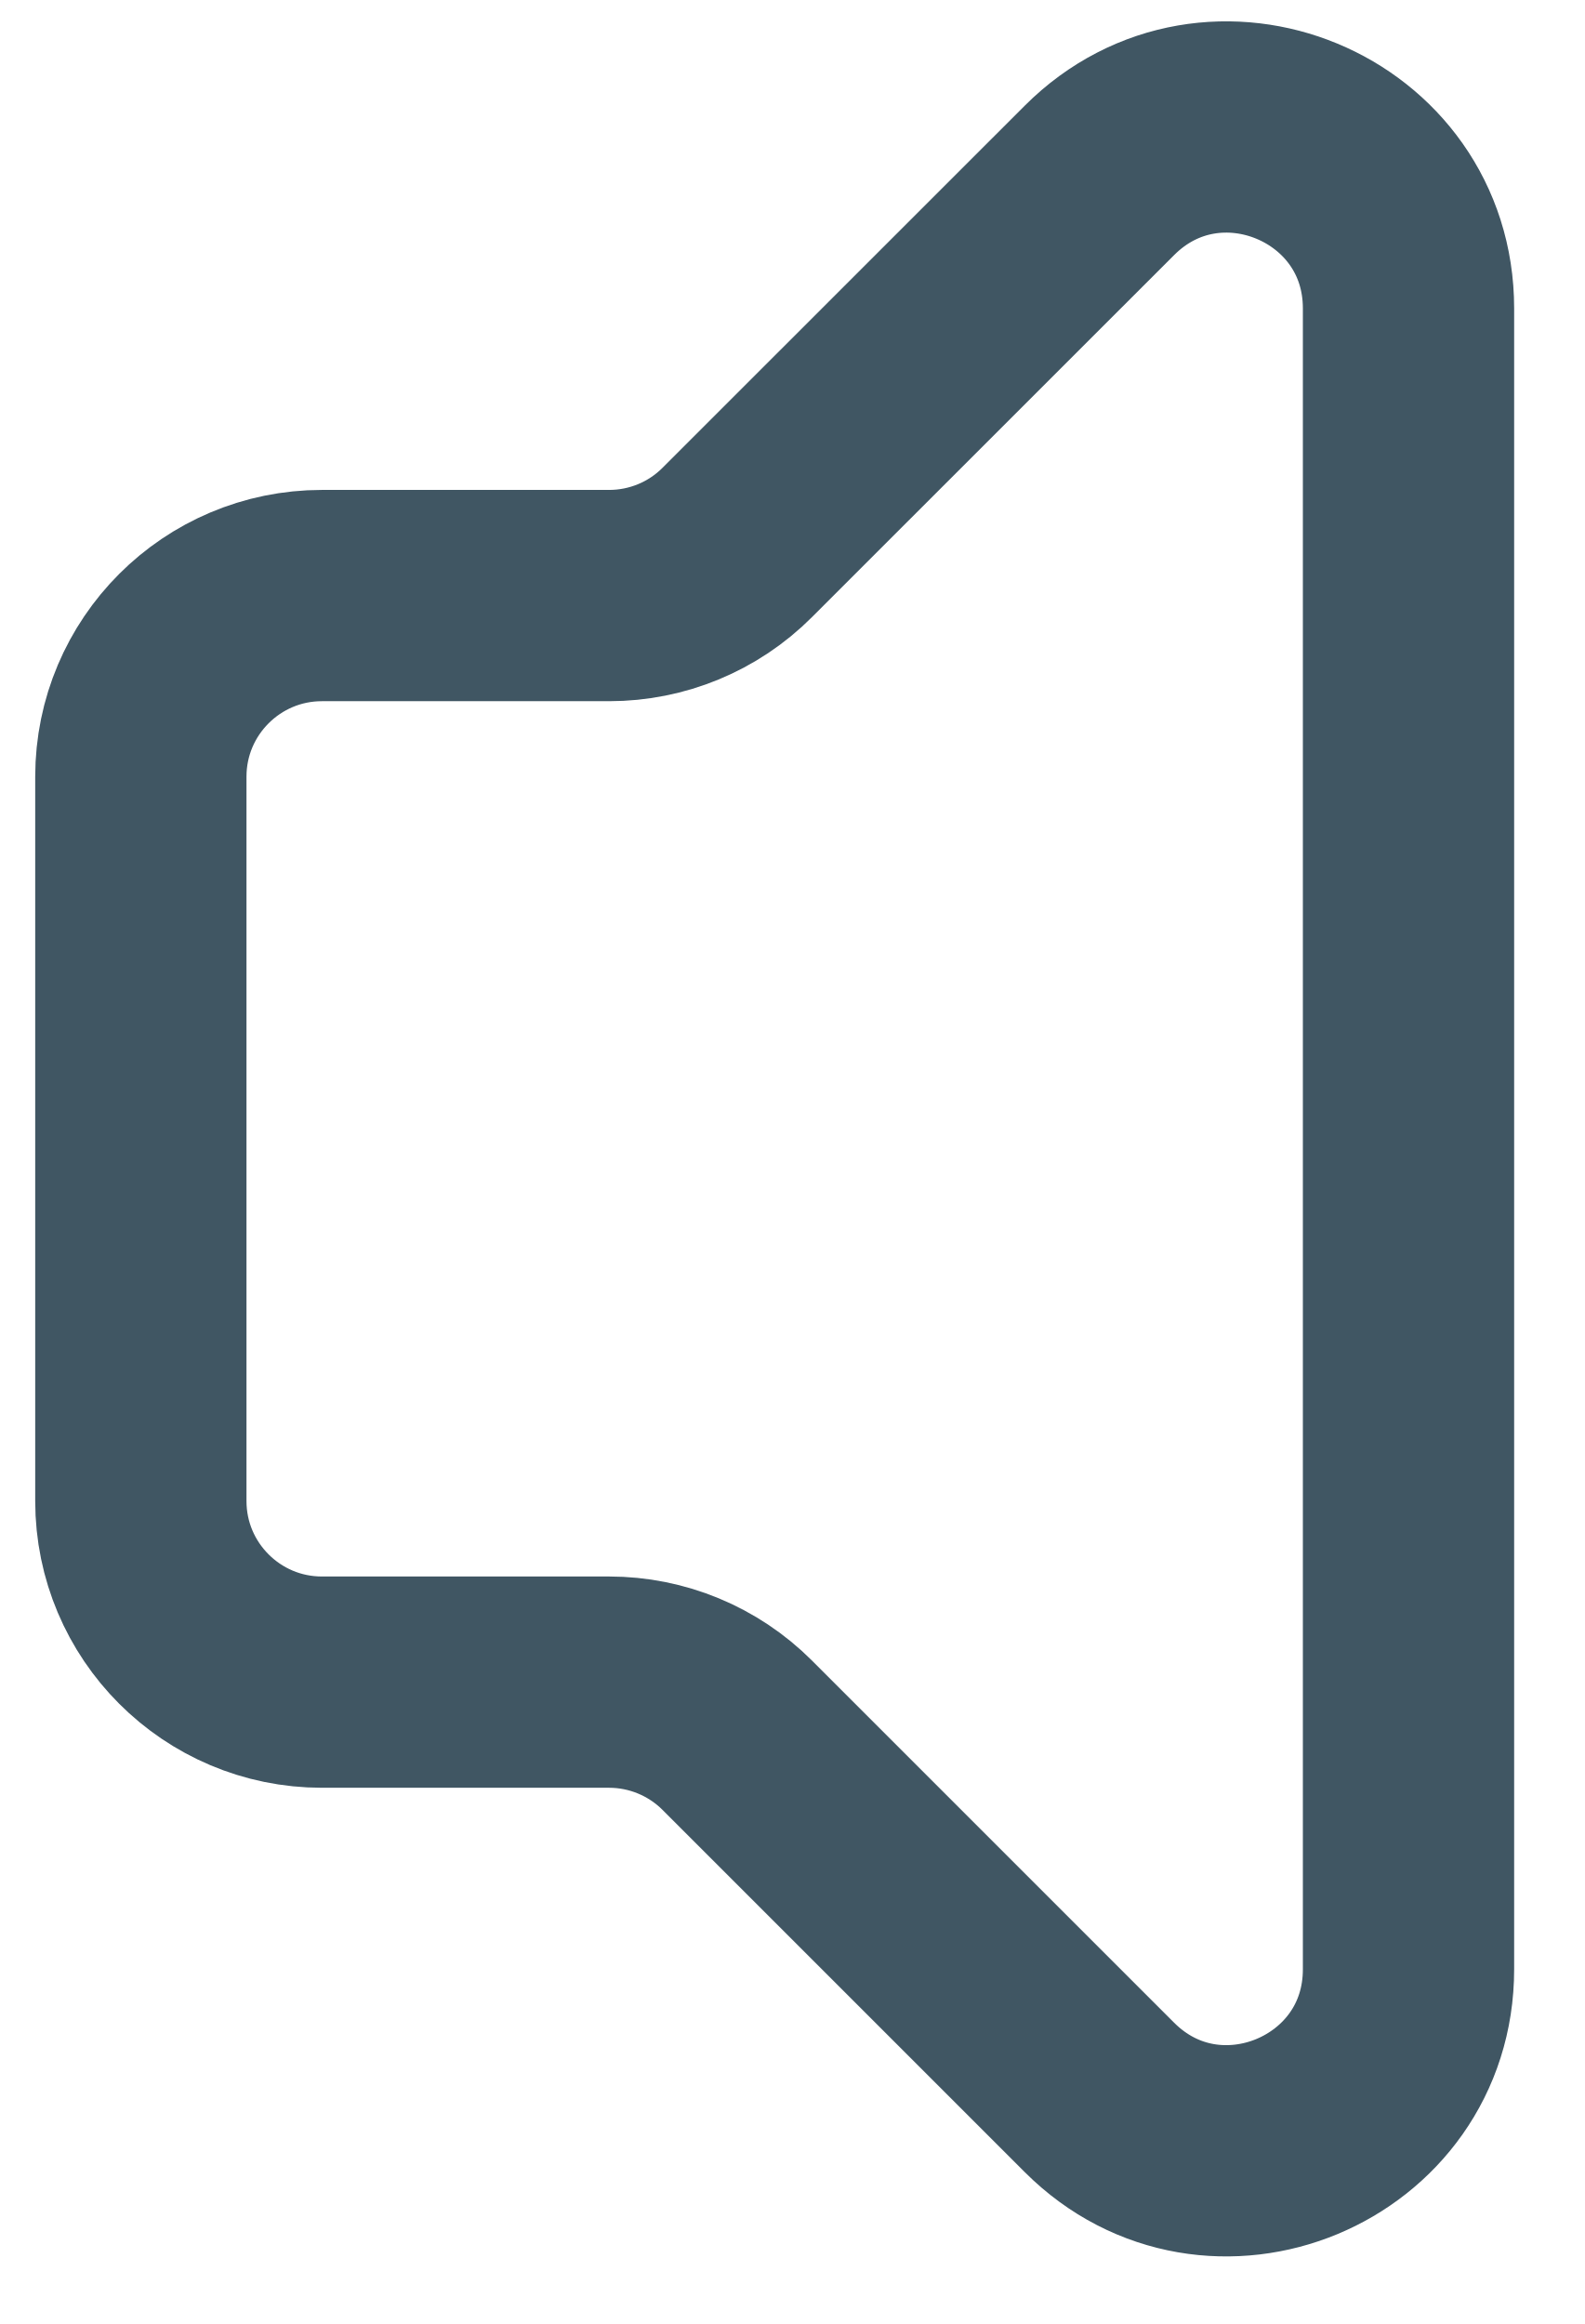
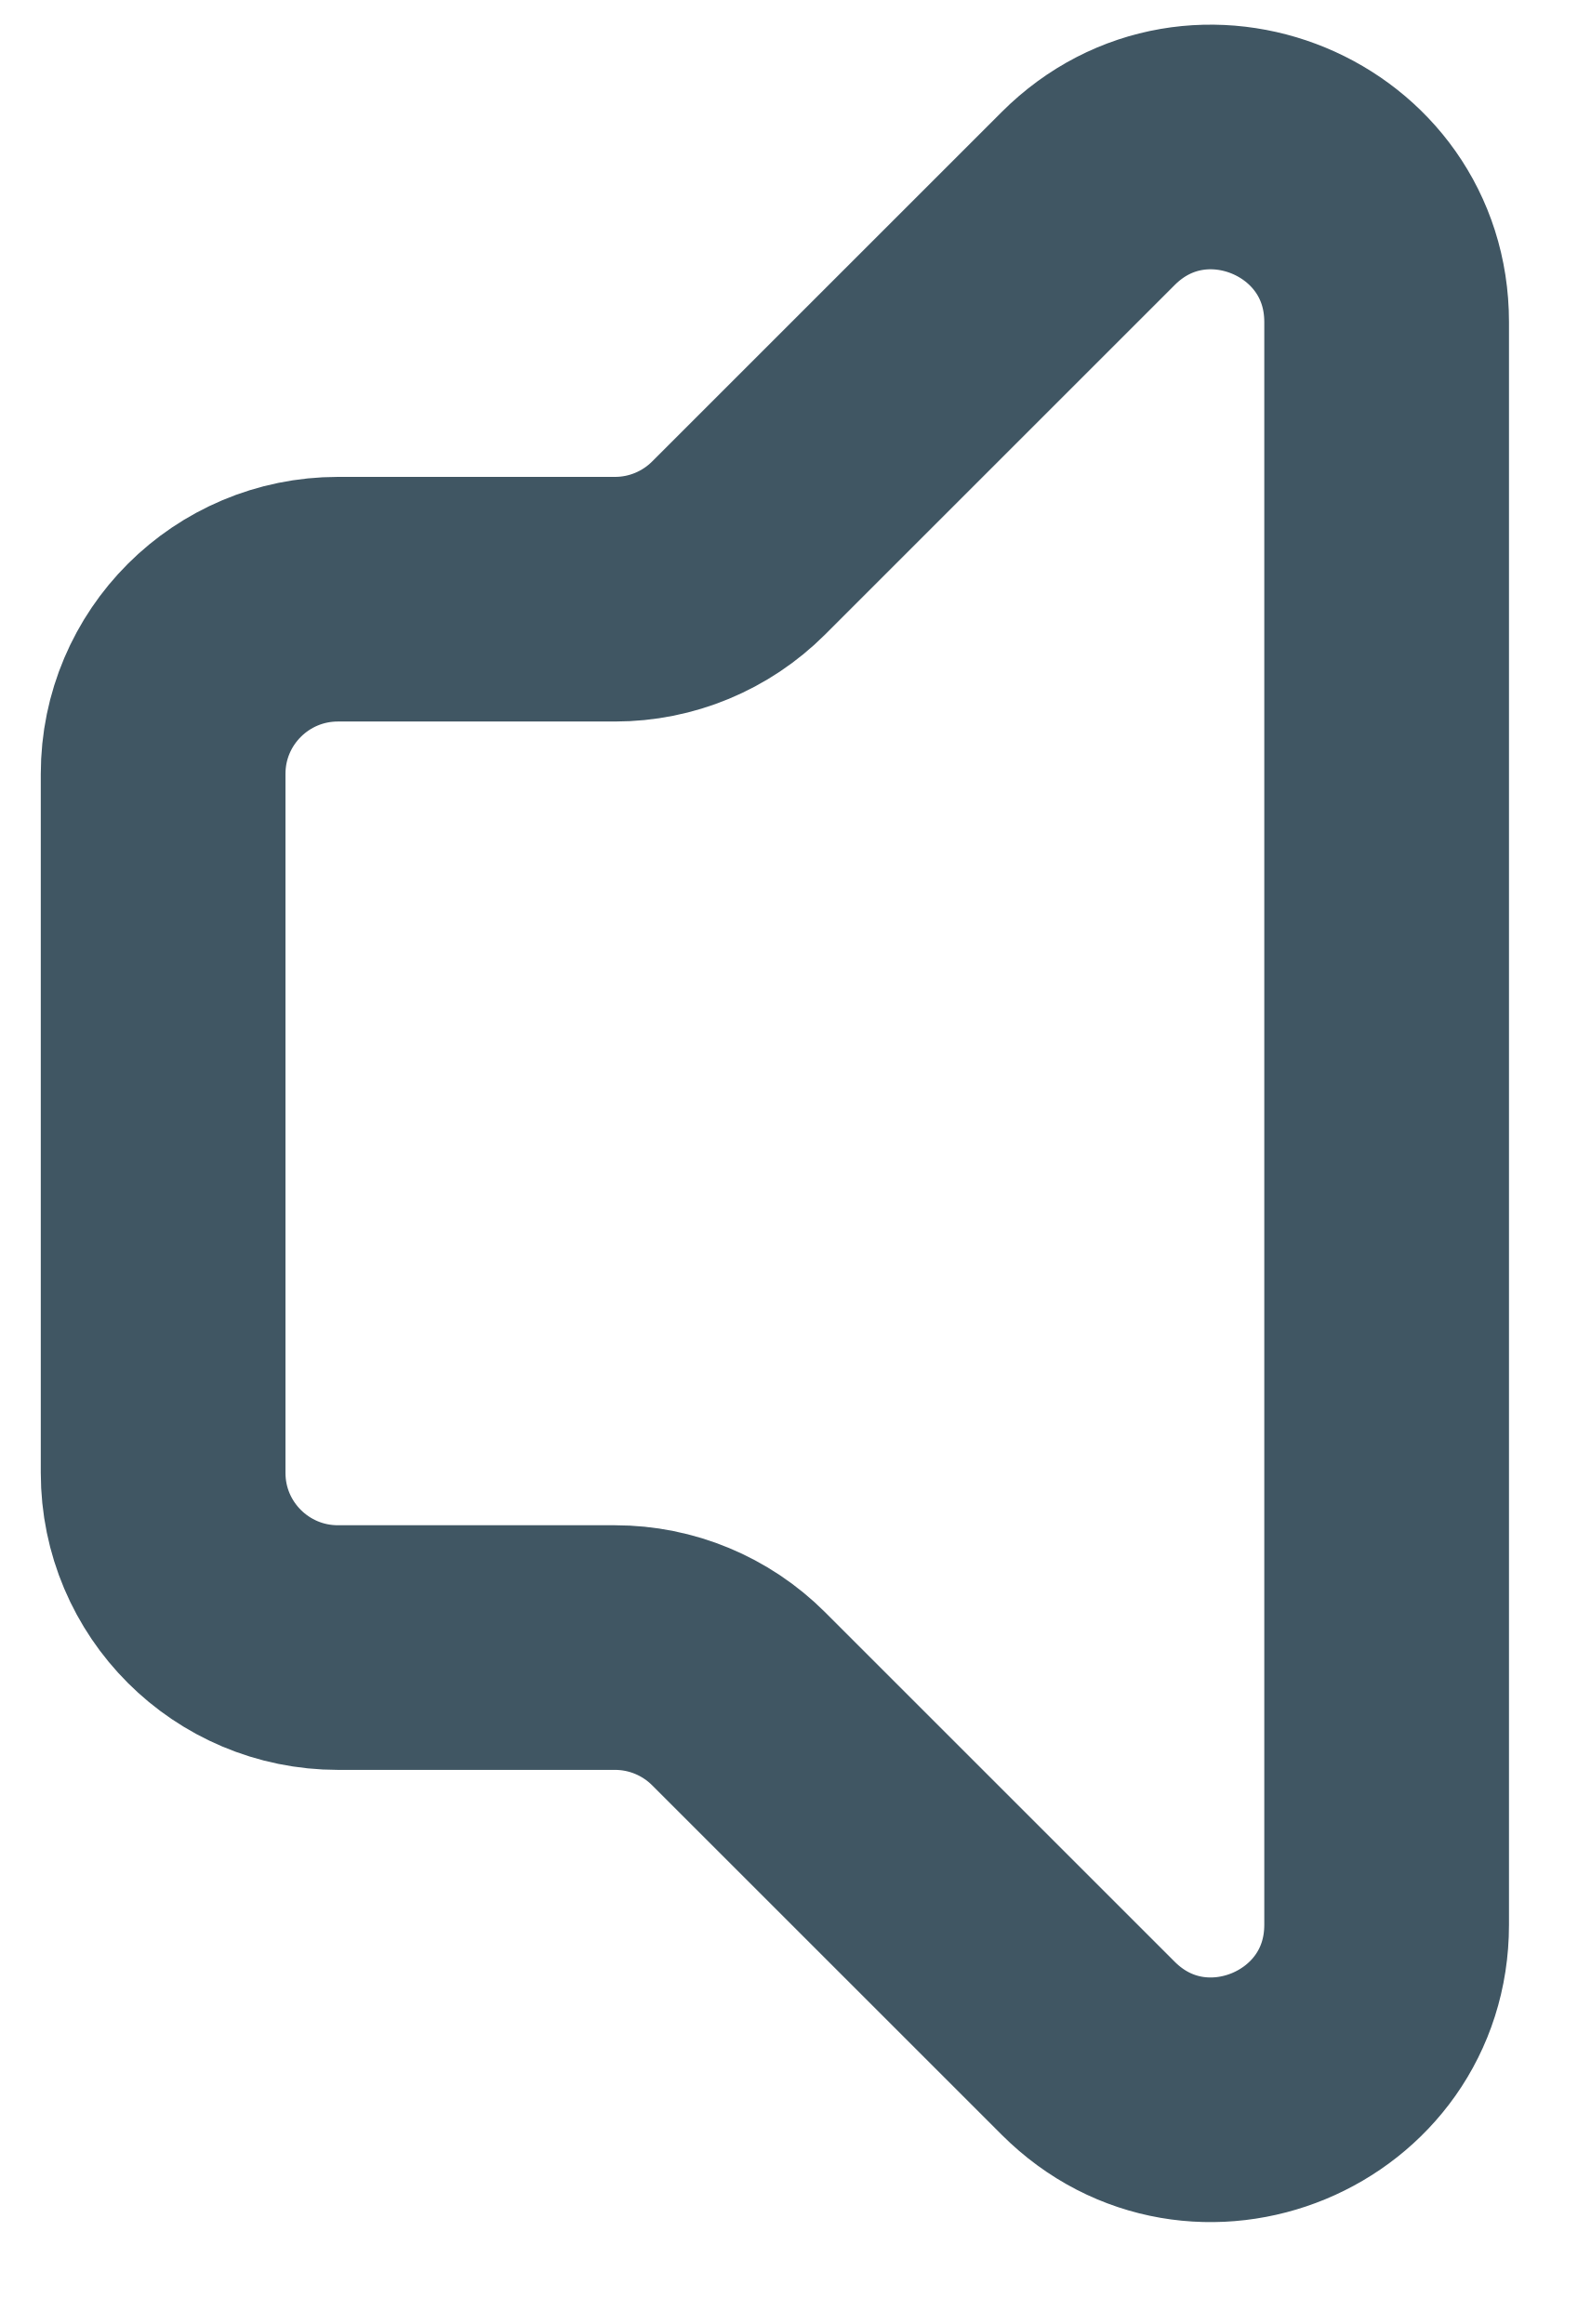
- <svg xmlns="http://www.w3.org/2000/svg" width="15px" height="22px" viewBox="0 0 15 22" version="1.1">
+ <svg xmlns="http://www.w3.org/2000/svg" width="13px" height="19px" viewBox="0 0 13 19" version="1.1">
  <g id="Page-1" stroke="none" stroke-width="1" fill="none" fill-rule="evenodd" stroke-linecap="round">
    <g id="speaker-blue" transform="translate(1.3333, 1.2018)" stroke="#405663" stroke-width="2">
-       <path d="M12,17.44 L12,1.718 C12,0.19 10.154,-0.574 9.074,0.506 L5.645,3.934 C5.324,4.256 4.887,4.436 4.433,4.436 L1.714,4.436 C0.768,4.436 0,5.204 0,6.15 L0,13.008 C0,13.954 0.768,14.722 1.714,14.722 L4.433,14.722 C4.887,14.722 5.324,14.903 5.645,15.224 L9.074,18.653 C10.154,19.733 12,18.968 12,17.44 Z" id="Path" />
+       <path d="M10,14.534 L10,1.431 C10,0.159 8.461,-0.479 7.561,0.421 L4.704,3.278 C4.436,3.546 4.073,3.697 3.694,3.697 L1.429,3.697 C0.64,3.697 0,4.336 0,5.125 L0,10.84 C0,11.629 0.64,12.268 1.429,12.268 L3.694,12.268 C4.073,12.268 4.436,12.419 4.704,12.687 L7.561,15.544 C8.461,16.444 10,15.806 10,14.534 Z" id="Path" />
    </g>
  </g>
</svg>
